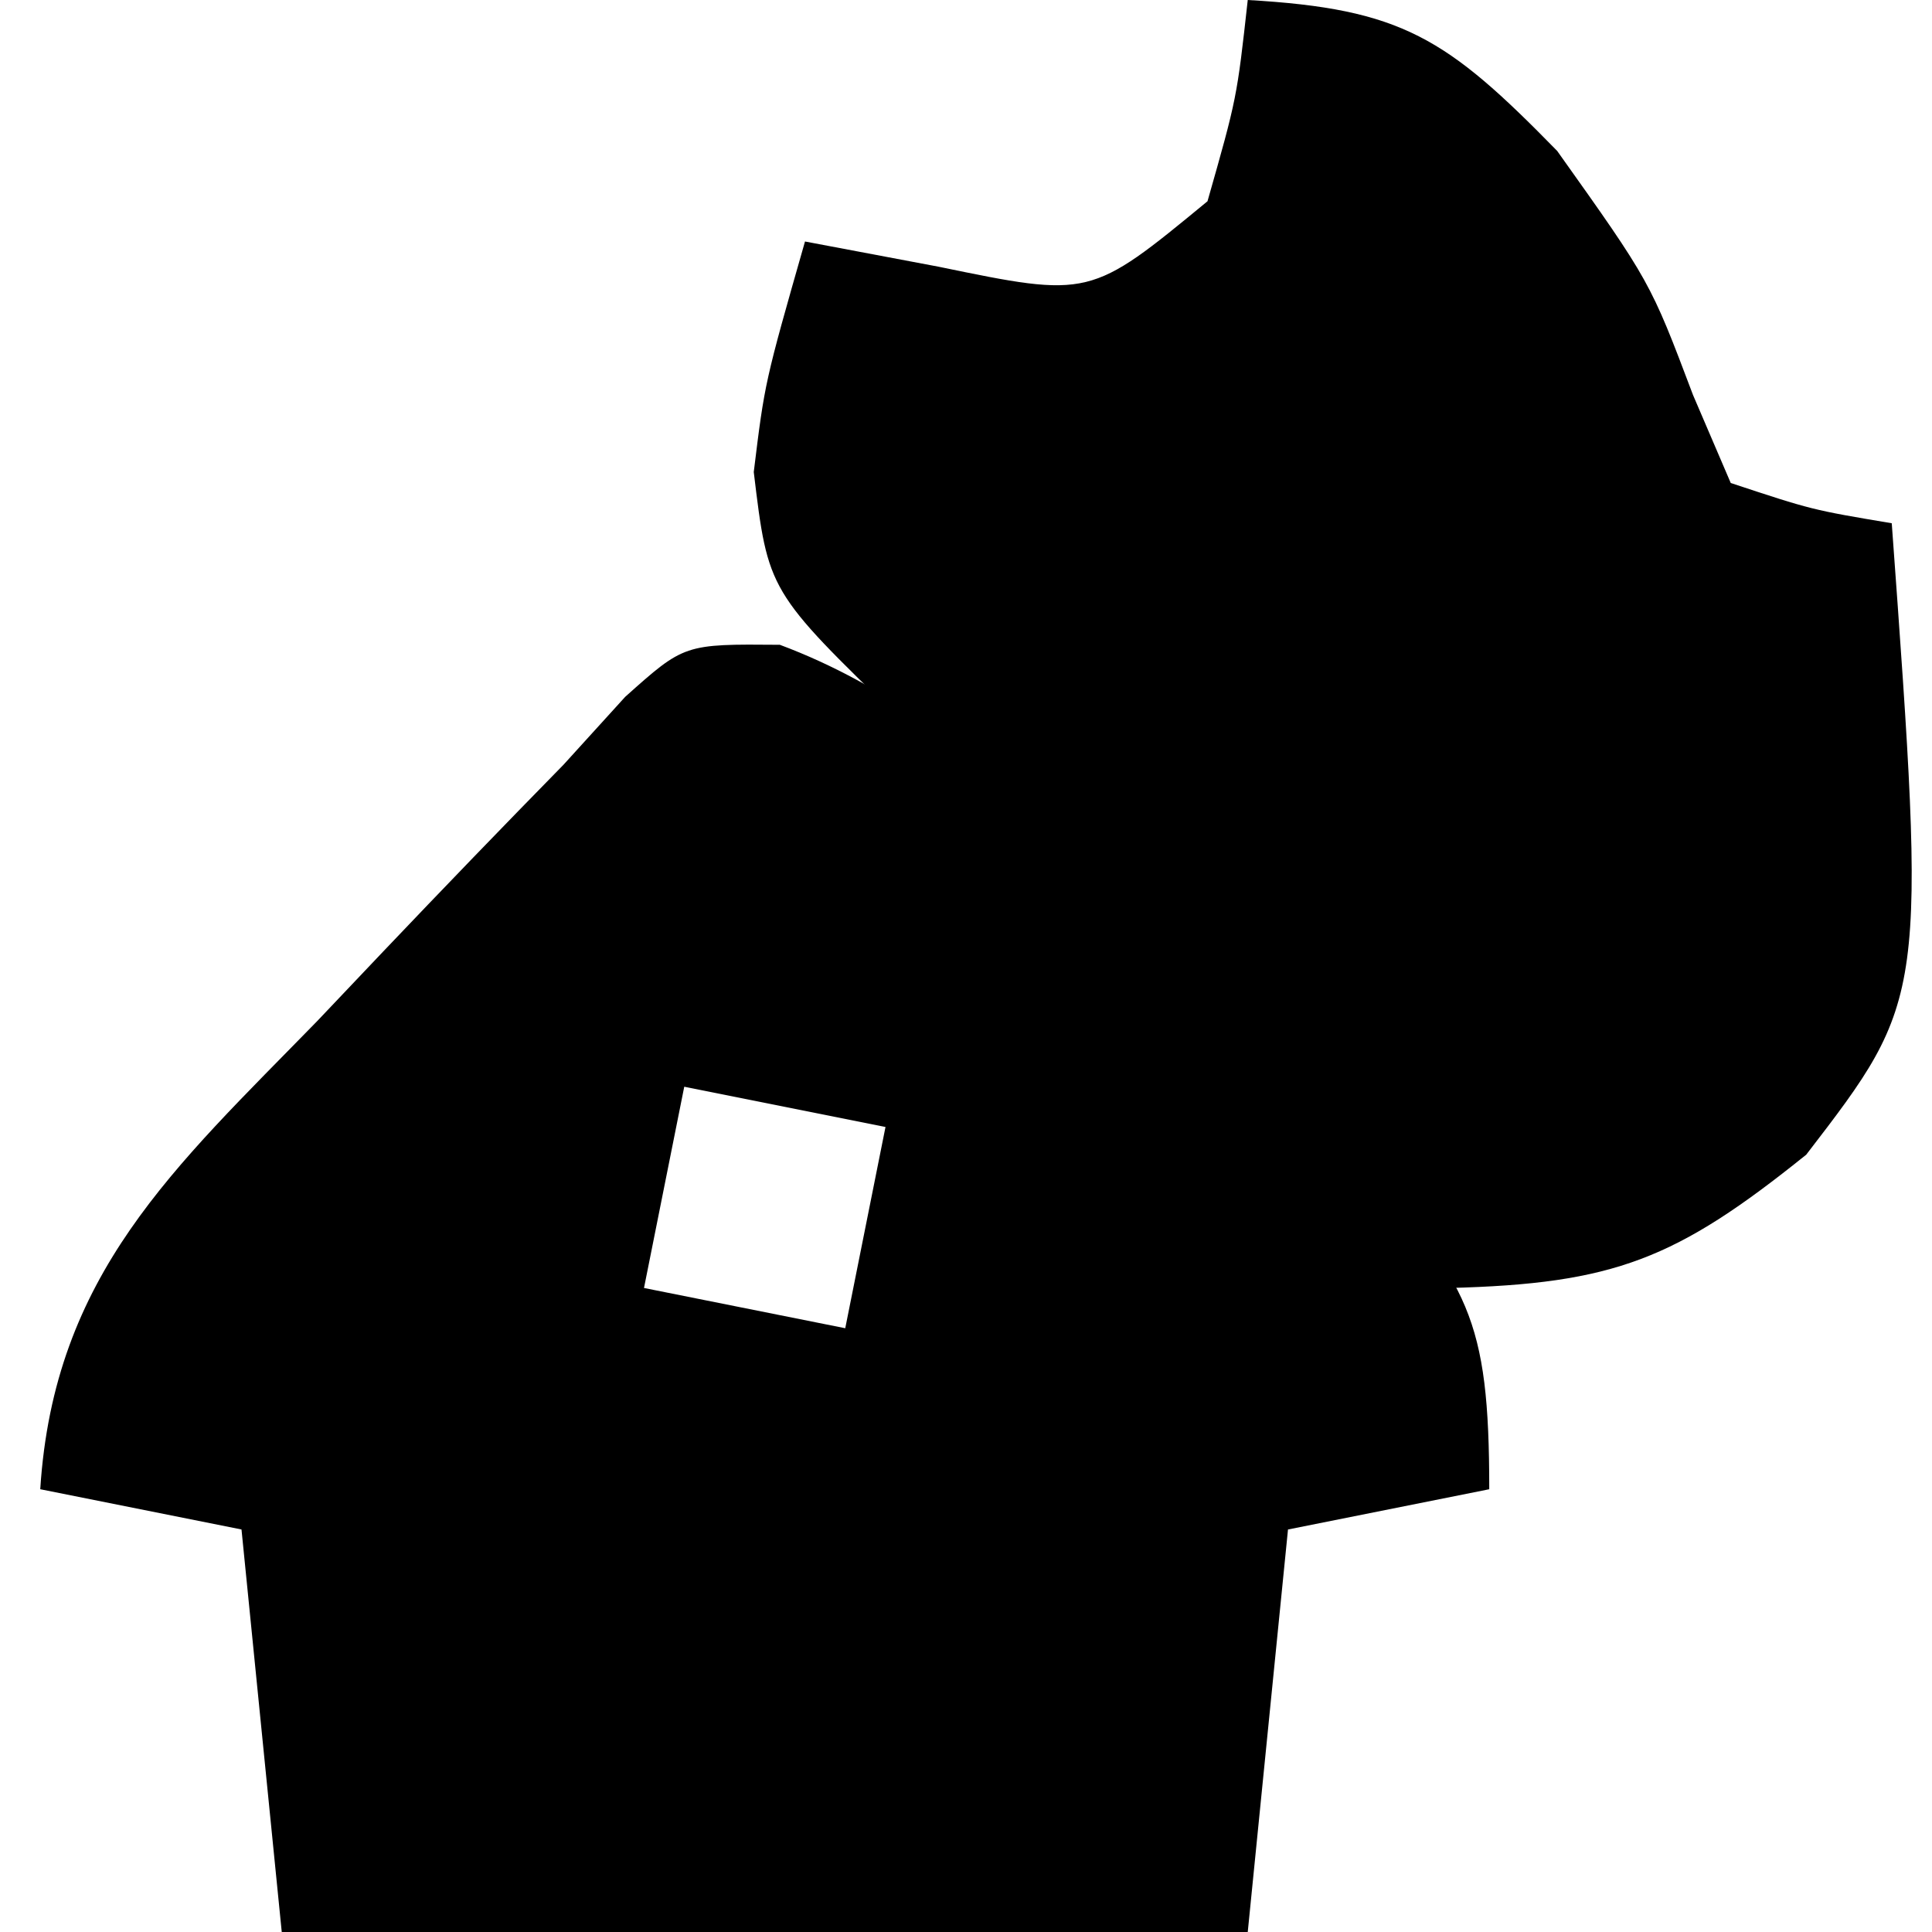
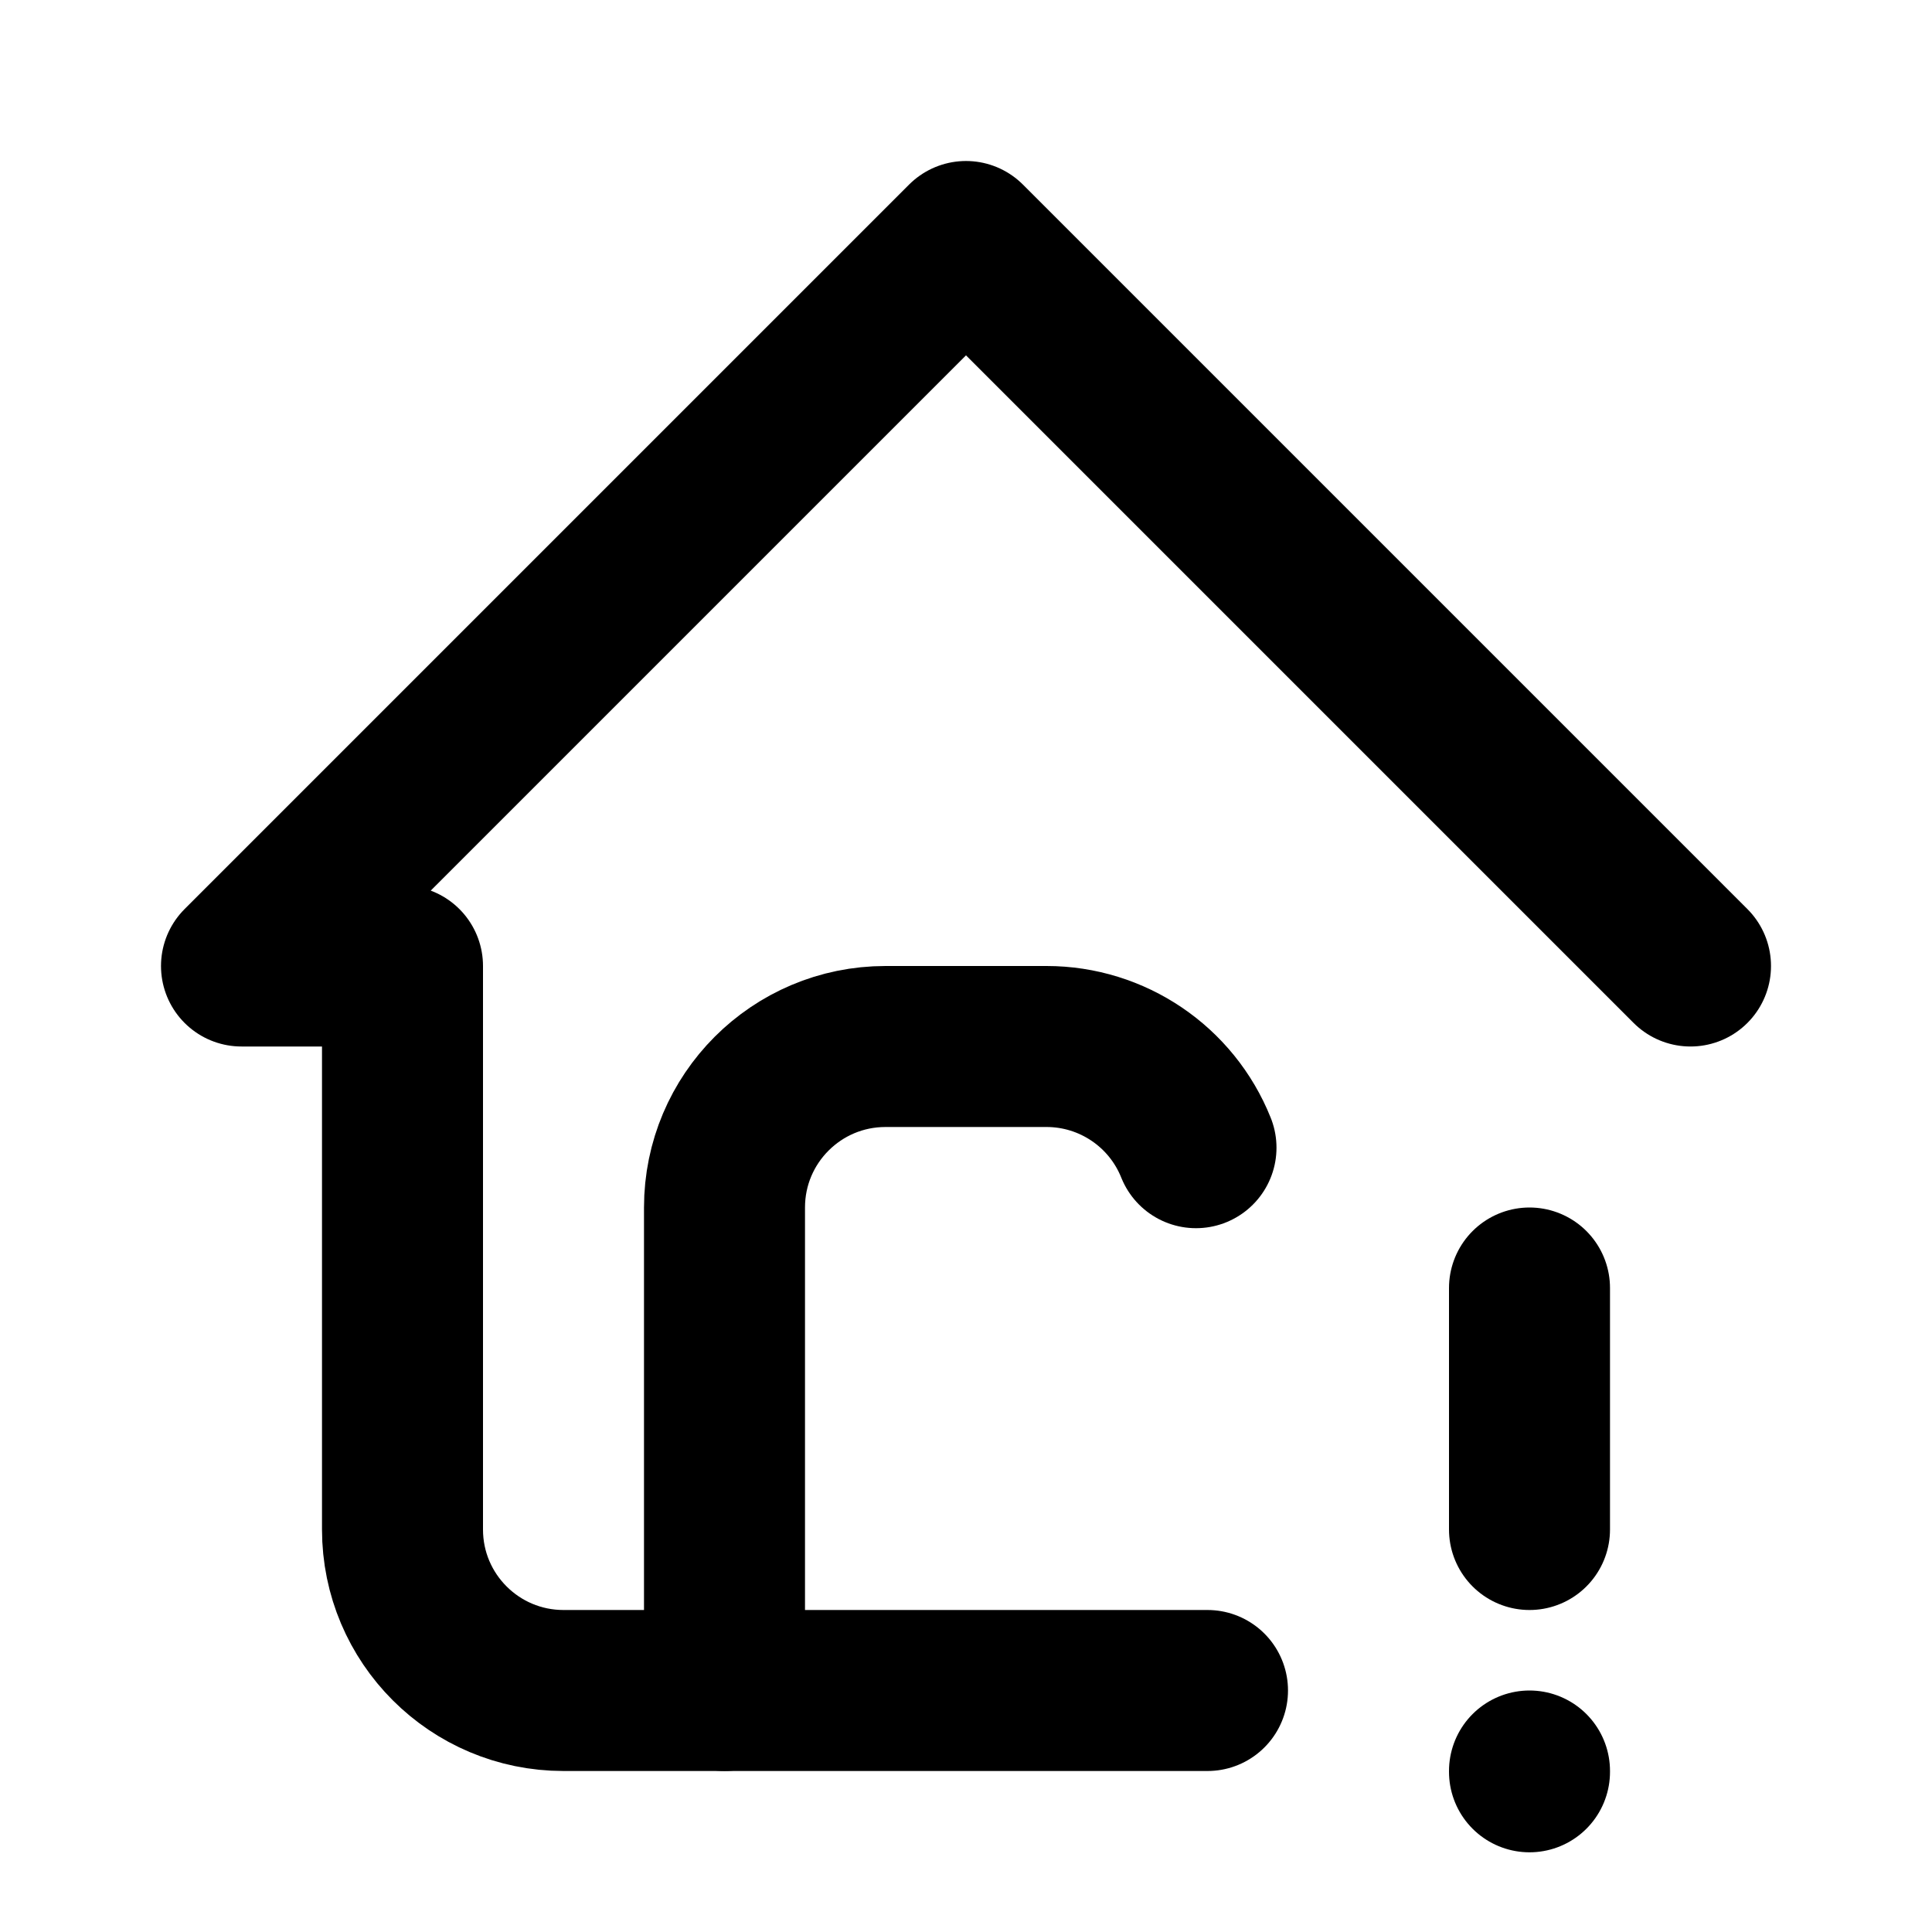
- <svg xmlns="http://www.w3.org/2000/svg" version="1.1" width="48" height="48">
-   <path d="M0 0 C5.326 1.989 8.838 6.89 12.625 10.98 C13.205 11.593 13.785 12.205 14.383 12.836 C17.114 15.872 17.625 16.713 17.625 20.98 C15.975 21.31 14.325 21.64 12.625 21.98 C12.295 25.28 11.965 28.58 11.625 31.98 C3.705 31.98 -4.215 31.98 -12.375 31.98 C-12.705 28.68 -13.035 25.38 -13.375 21.98 C-15.025 21.65 -16.675 21.32 -18.375 20.98 C-18.035 15.639 -15.048 12.995 -11.5 9.355 C-10.957 8.783 -10.415 8.211 -9.855 7.621 C-8.373 6.063 -6.881 4.516 -5.375 2.98 C-4.617 2.146 -4.617 2.146 -3.843 1.294 C-2.375 -0.02 -2.375 -0.02 0 0 Z M-2.375 10.98 C-2.705 12.63 -3.035 14.28 -3.375 15.98 C-0.9 16.475 -0.9 16.475 1.625 16.98 C1.955 15.33 2.285 13.68 2.625 11.98 C0.975 11.65 -0.675 11.32 -2.375 10.98 Z " fill="#000000" transform="translate(19.375,16.01953)" />
-   <path d="M0 0 C3.835 0.219 4.942 0.94 7.688 3.75 C10 7 10 7 11.062 9.812 C11.372 10.534 11.681 11.256 12 12 C14.02 12.668 14.02 12.668 16 13 C16.86 24.806 16.86 24.806 13.875 28.688 C10.643 31.287 9.109 31.896 5 32 C2.727 30.191 2.727 30.191 0.625 27.562 C-2.286 24.013 -5.173 20.898 -8.625 17.875 C-11.917 14.687 -11.917 14.687 -12.273 11.727 C-12 9.5 -12 9.5 -11 6 C-9.907 6.206 -8.814 6.412 -7.688 6.625 C-3.916 7.403 -3.916 7.403 -1 5 C-0.27 2.437 -0.27 2.437 0 0 Z " fill="#000000" transform="translate(31,0)" />
+ <svg xmlns="http://www.w3.org/2000/svg" width="24" height="24" viewBox="0 0 24 24" fill="none" stroke="currentColor" stroke-width="2" stroke-linecap="round" stroke-linejoin="round" class="icon icon-tabler icons-tabler-outline icon-tabler-home-exclamation">
+   <path stroke="none" d="M0 0h24v24H0z" fill="none" />
+   <path d="M21 12l-9 -9l-9 9h2v7a2 2 0 0 0 2 2h8" />
+   <path d="M9 21v-6a2 2 0 0 1 2 -2h2a2 2 0 0 1 1.857 1.257" />
+   <path d="M19 16v3" />
+   <path d="M19 22v.01" />
</svg>
